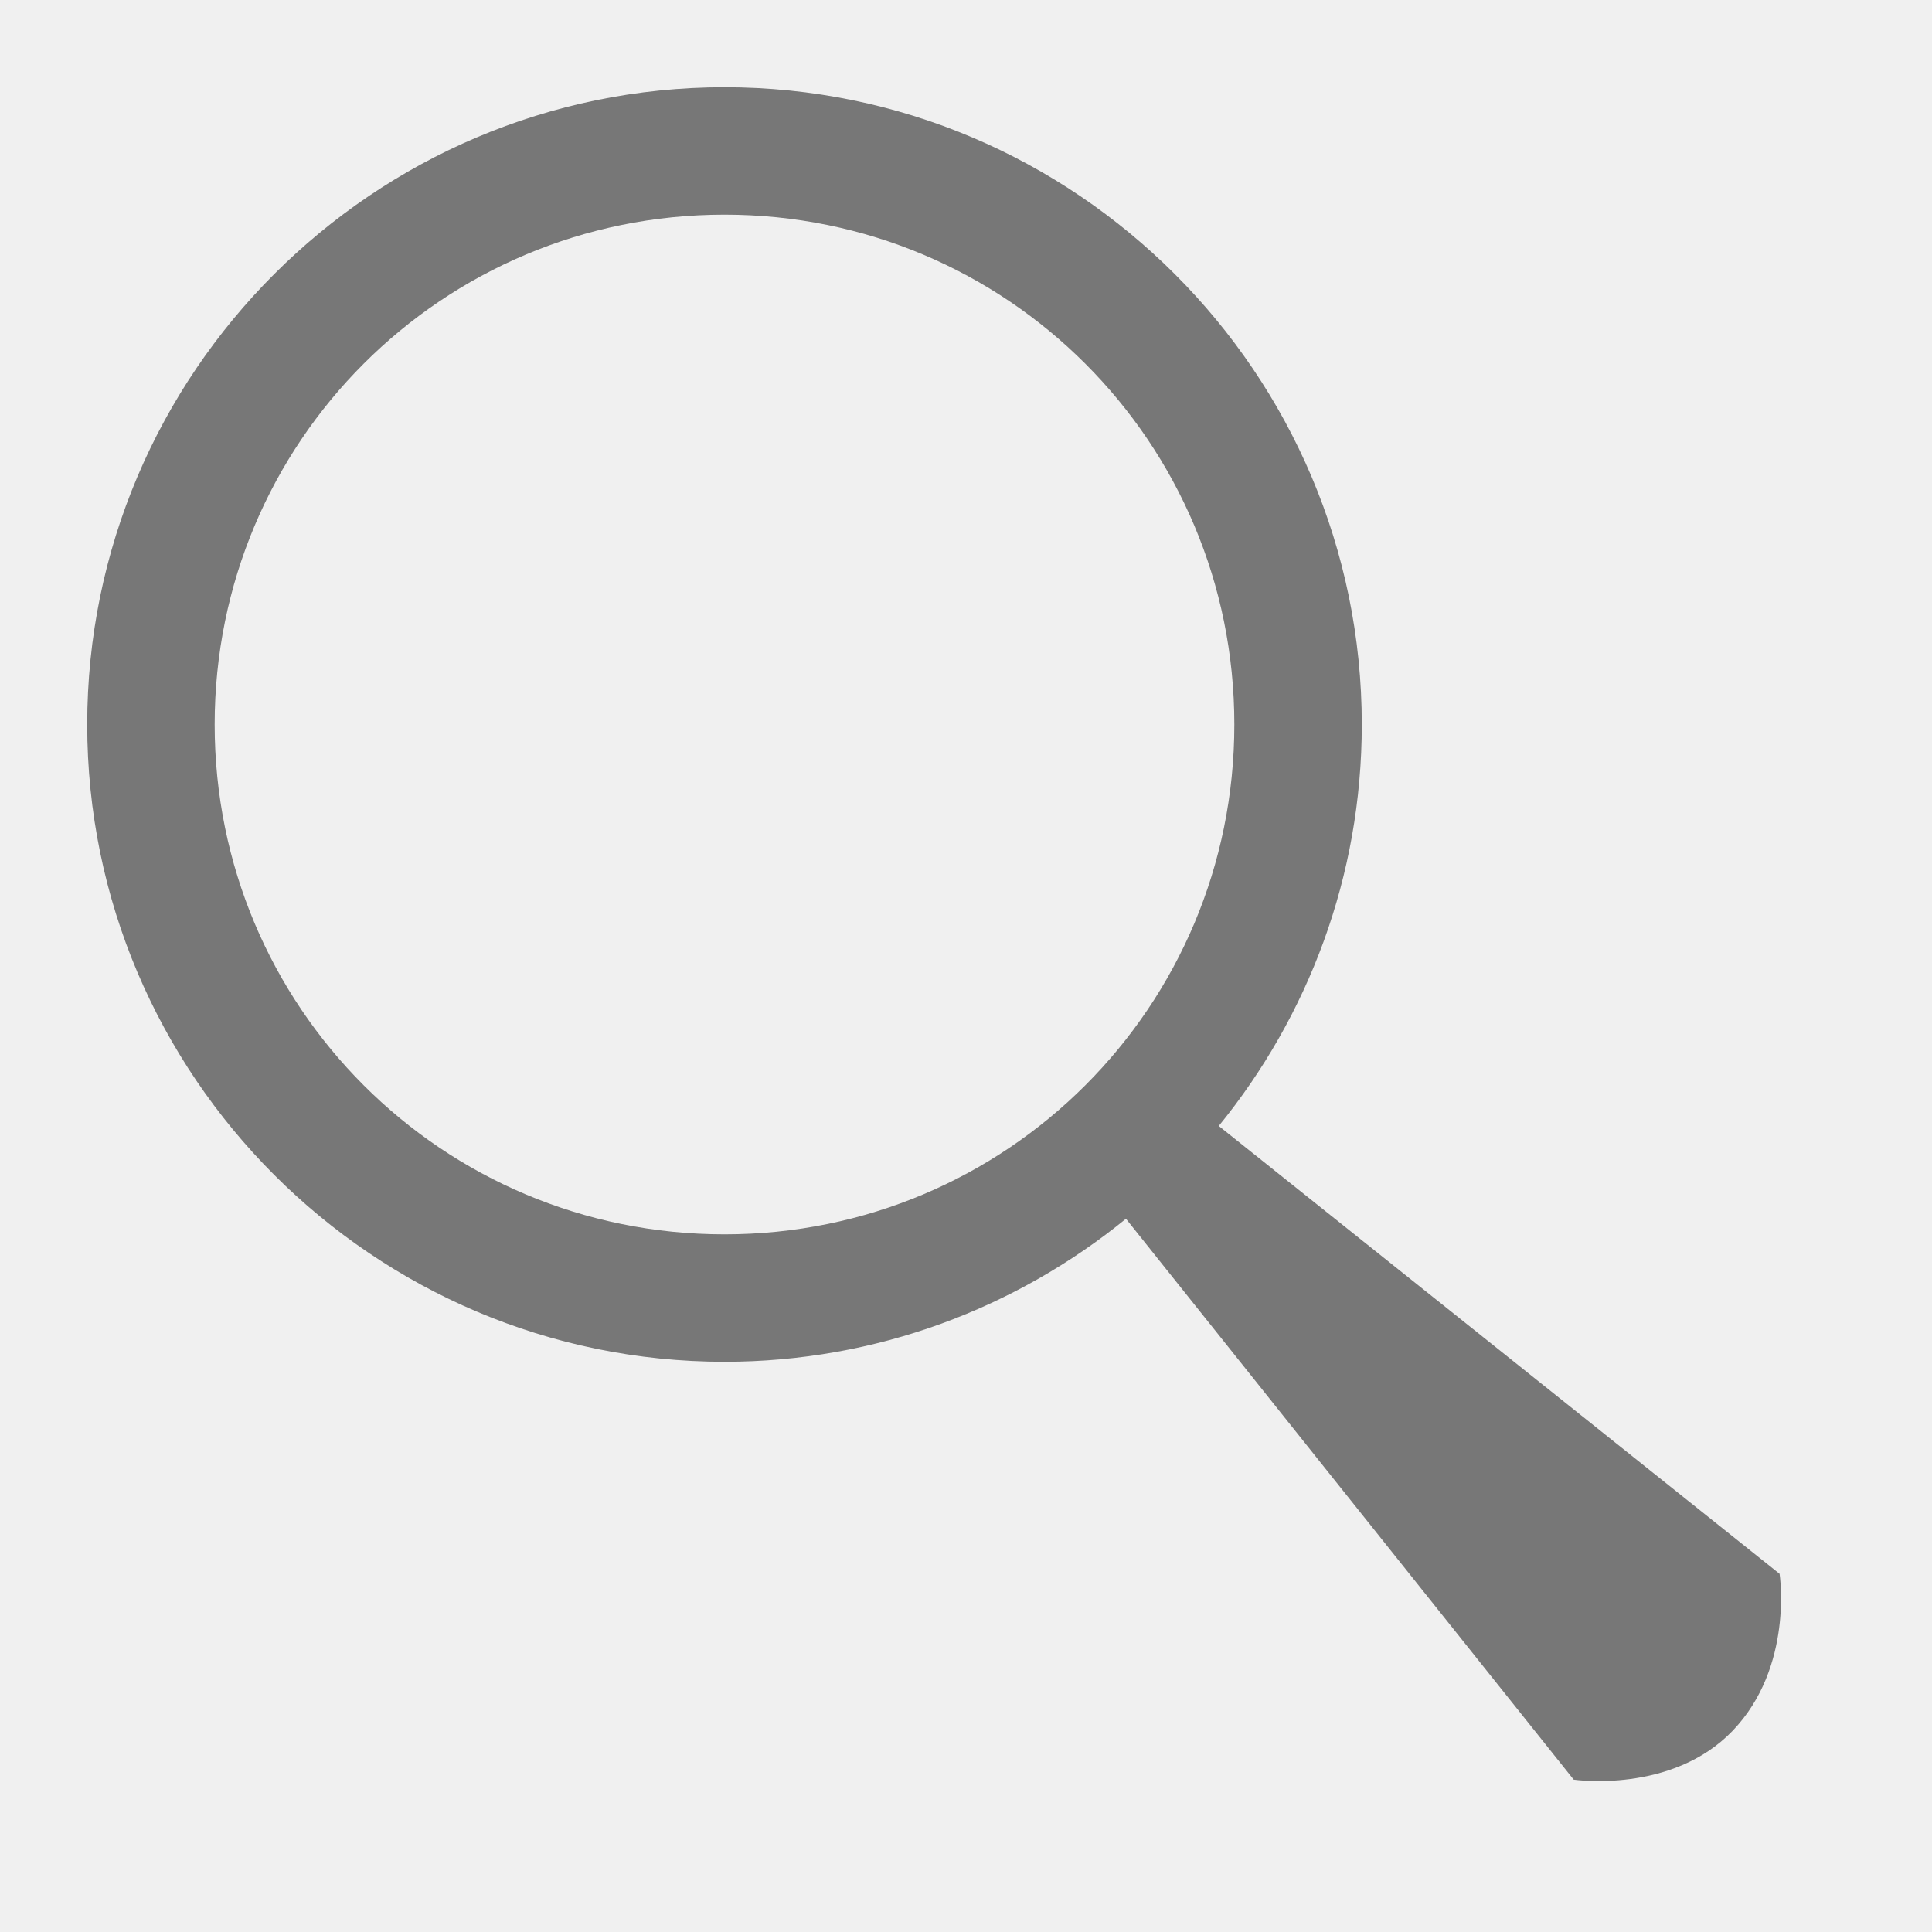
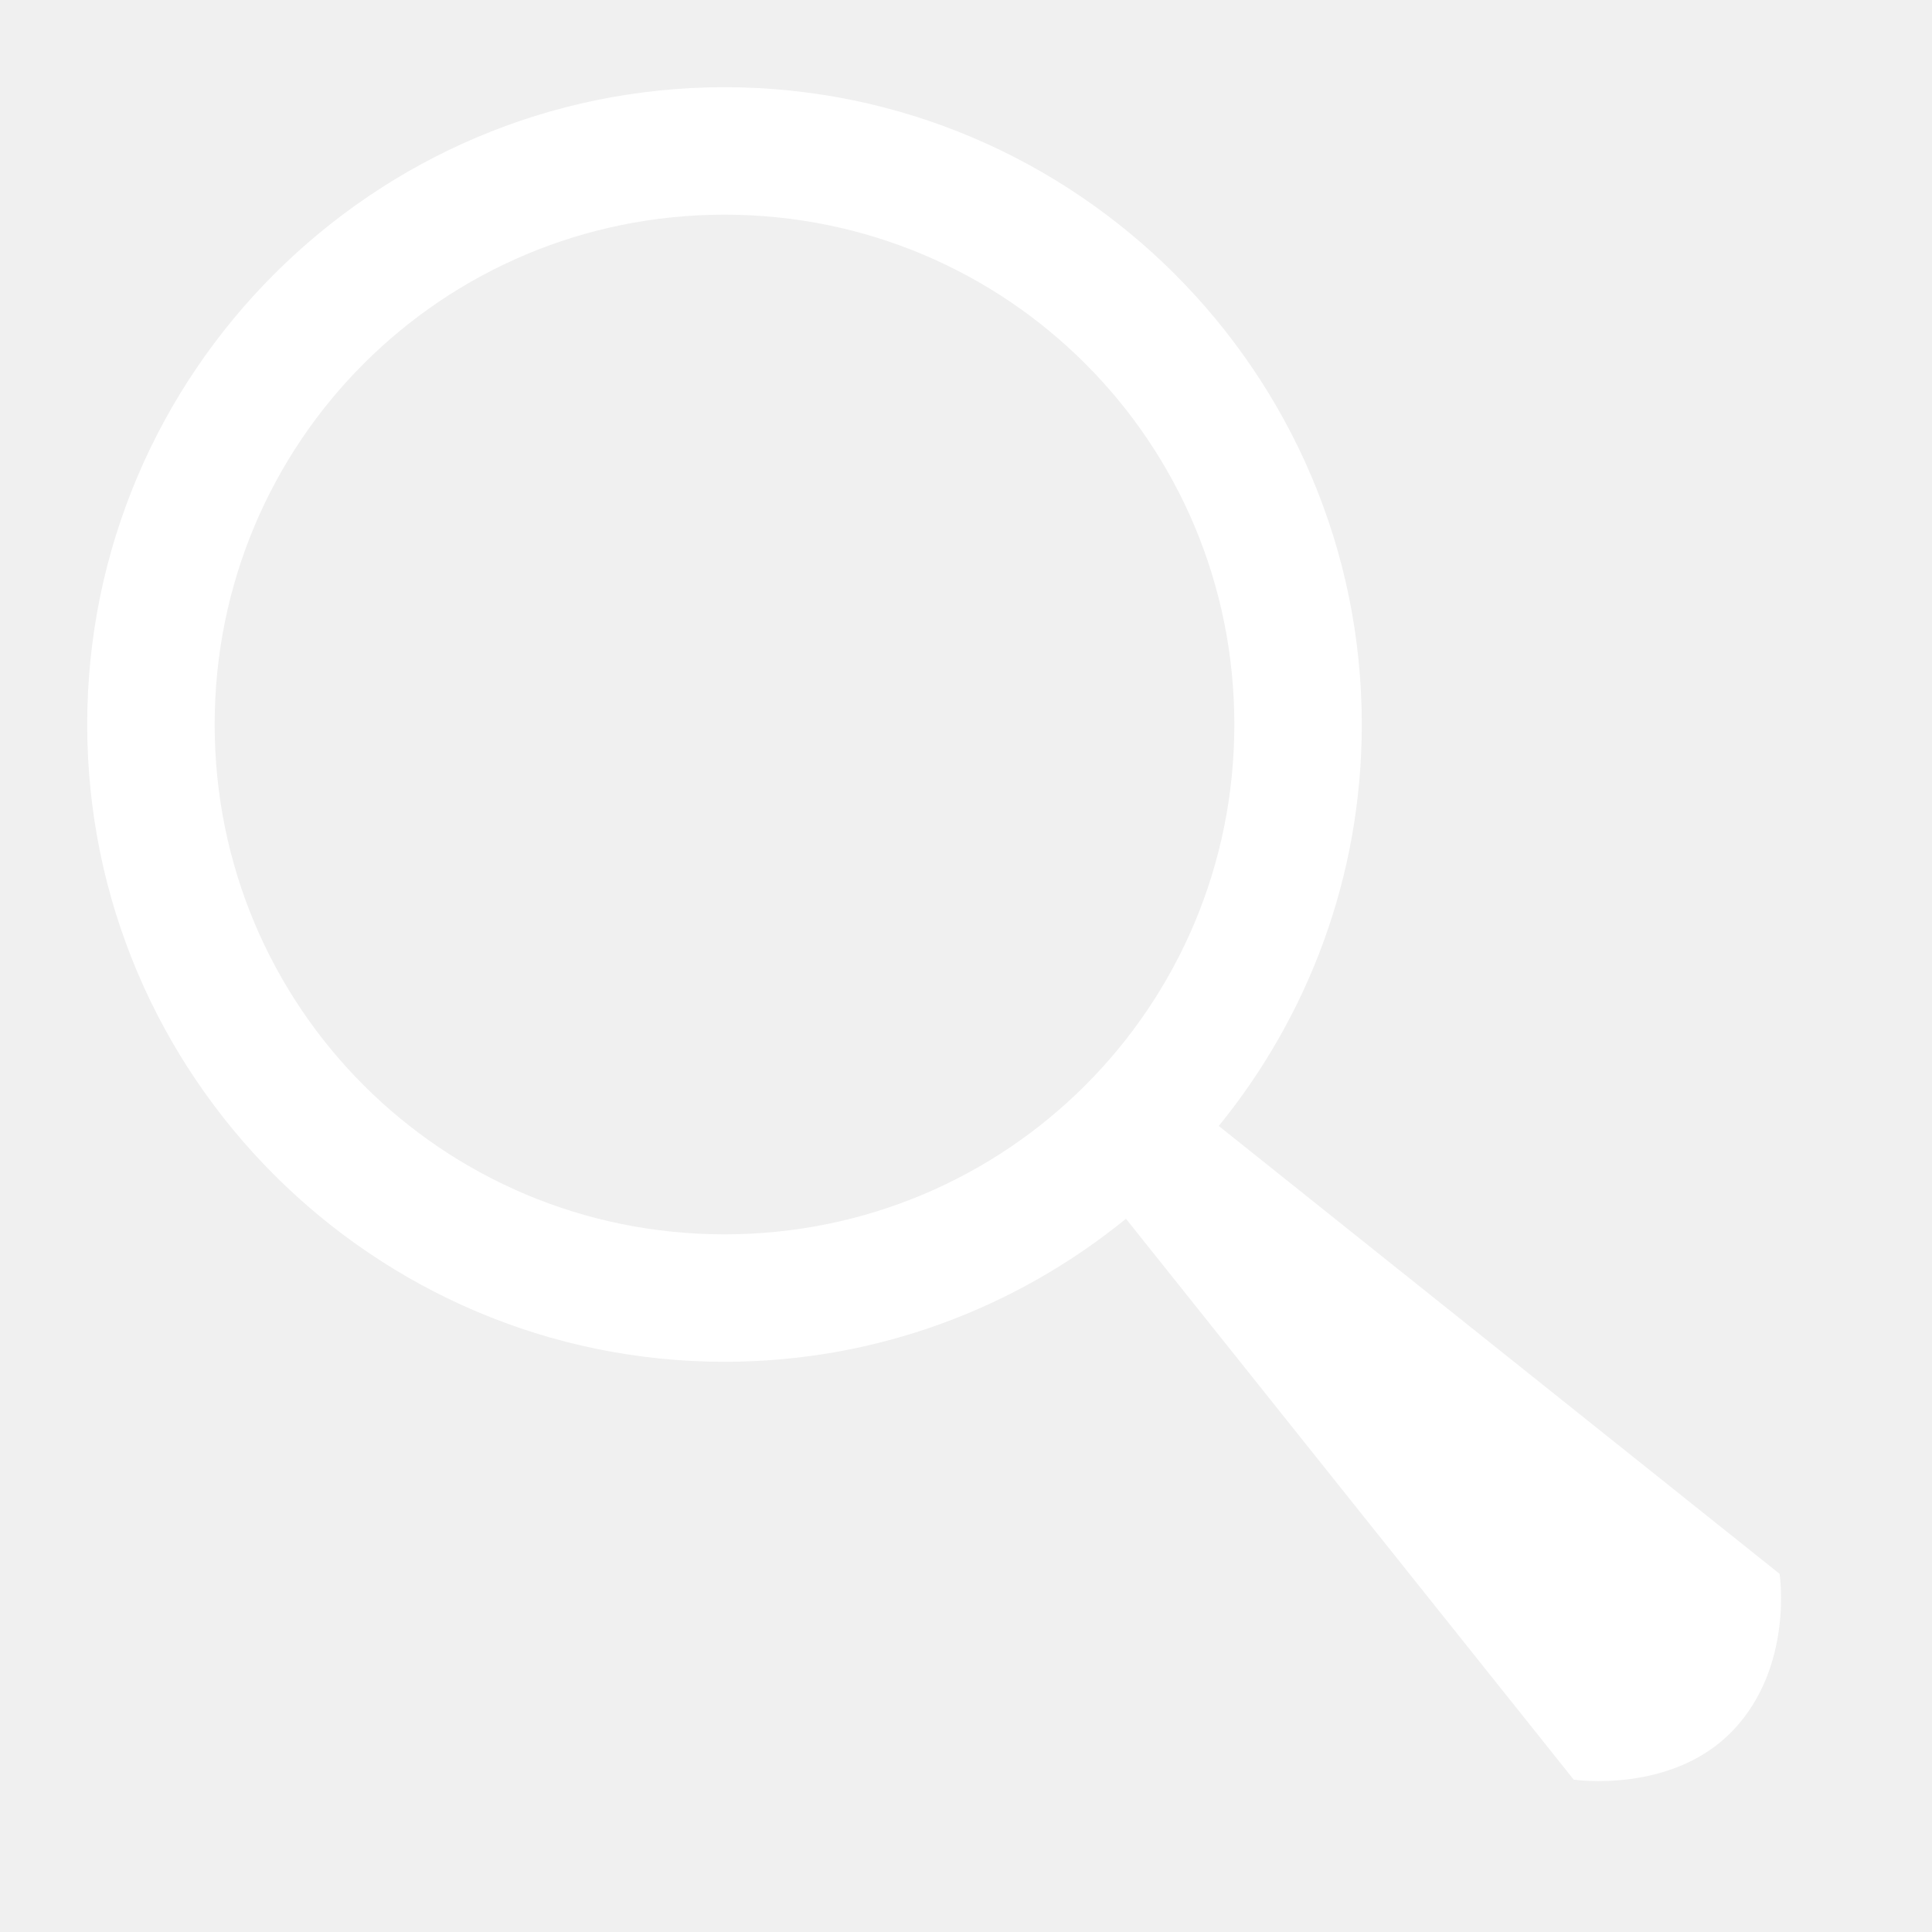
- <svg xmlns="http://www.w3.org/2000/svg" x="0px" y="0px" width="64" height="64" viewBox="0 0 64 64" style=" fill:#777777;">
+ <svg xmlns="http://www.w3.org/2000/svg" x="0px" y="0px" width="36" height="36" viewBox="0 0 64 64" style=" fill:#ffffff;">
  <path d="M 24 2.889 C 12.366 2.889 2.889 12.366 2.889 24 C 2.889 35.634 12.366 45.111 24 45.111 C 29.037 45.111 33.665 43.331 37.299 40.373 L 52.131 58.953 C 52.131 58.953 55.379 59.436 57.396 57.334 C 59.427 55.216 58.951 52.135 58.951 52.135 L 40.373 37.299 C 43.331 33.665 45.111 29.037 45.111 24 C 45.111 12.366 35.634 2.889 24 2.889 z M 24 7.111 C 33.353 7.111 40.889 14.647 40.889 24 C 40.889 33.353 33.353 40.889 24 40.889 C 14.647 40.889 7.111 33.353 7.111 24 C 7.111 14.647 14.647 7.111 24 7.111 z" />
</svg>
